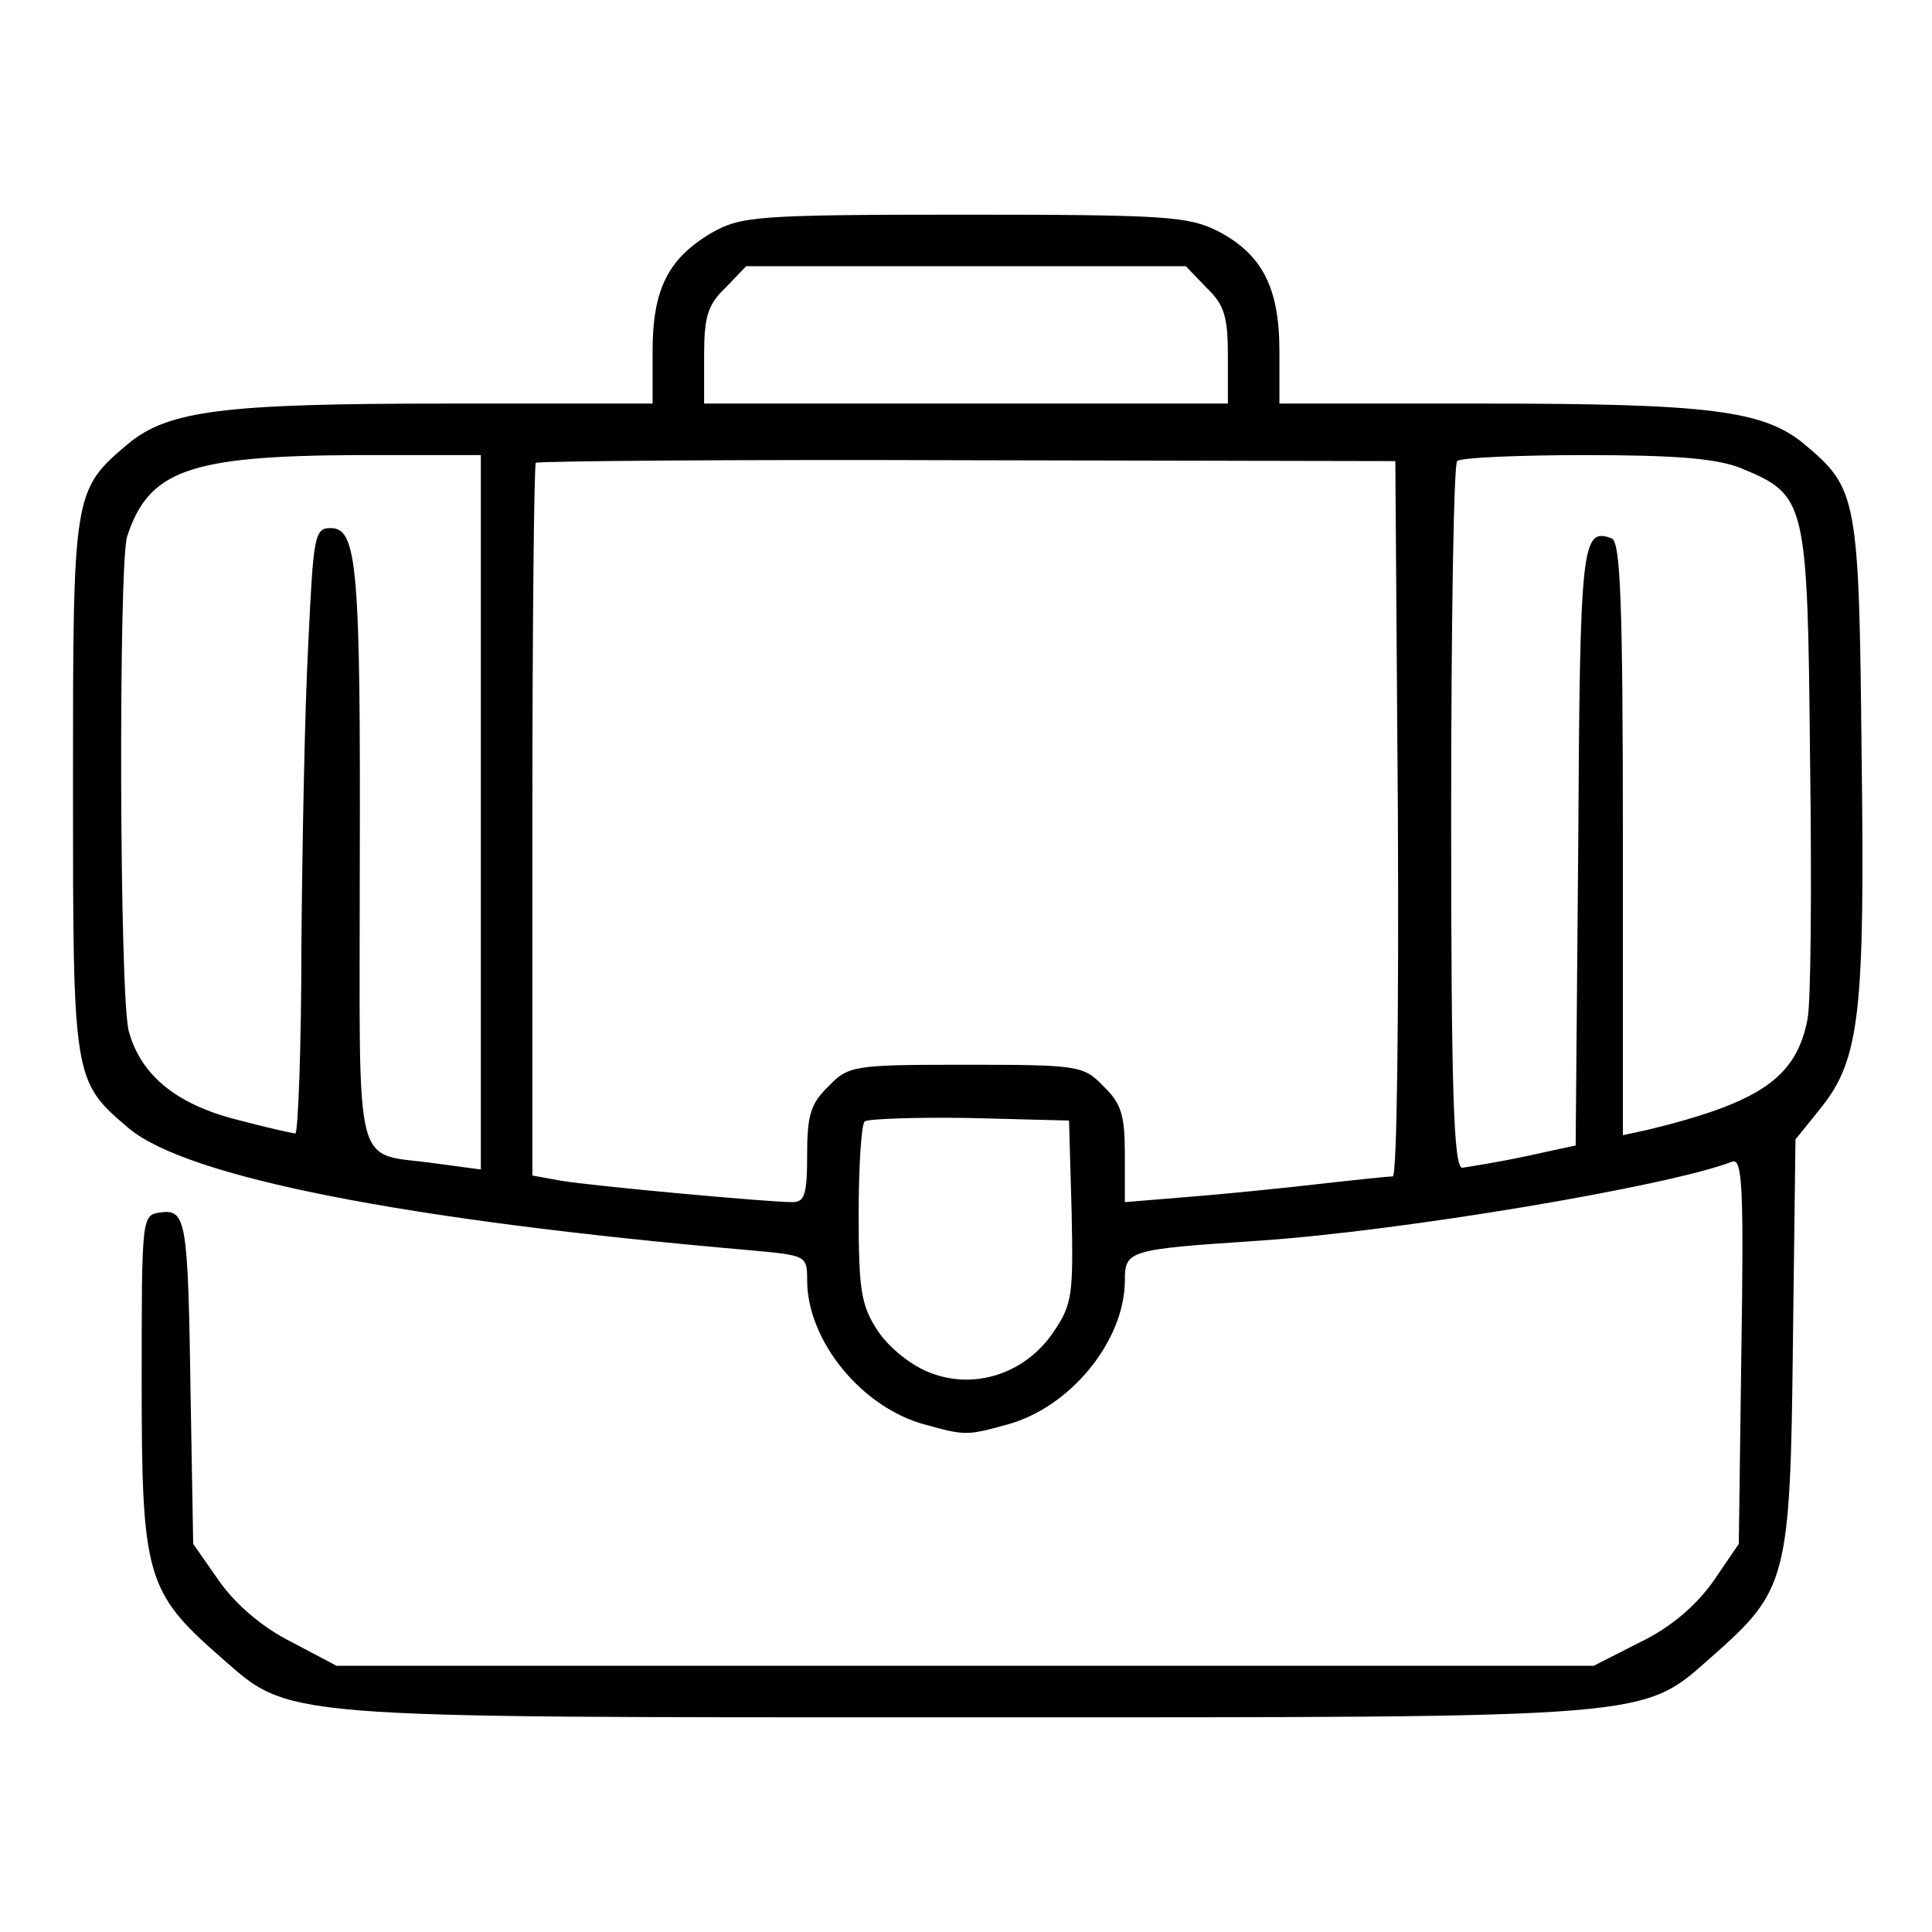
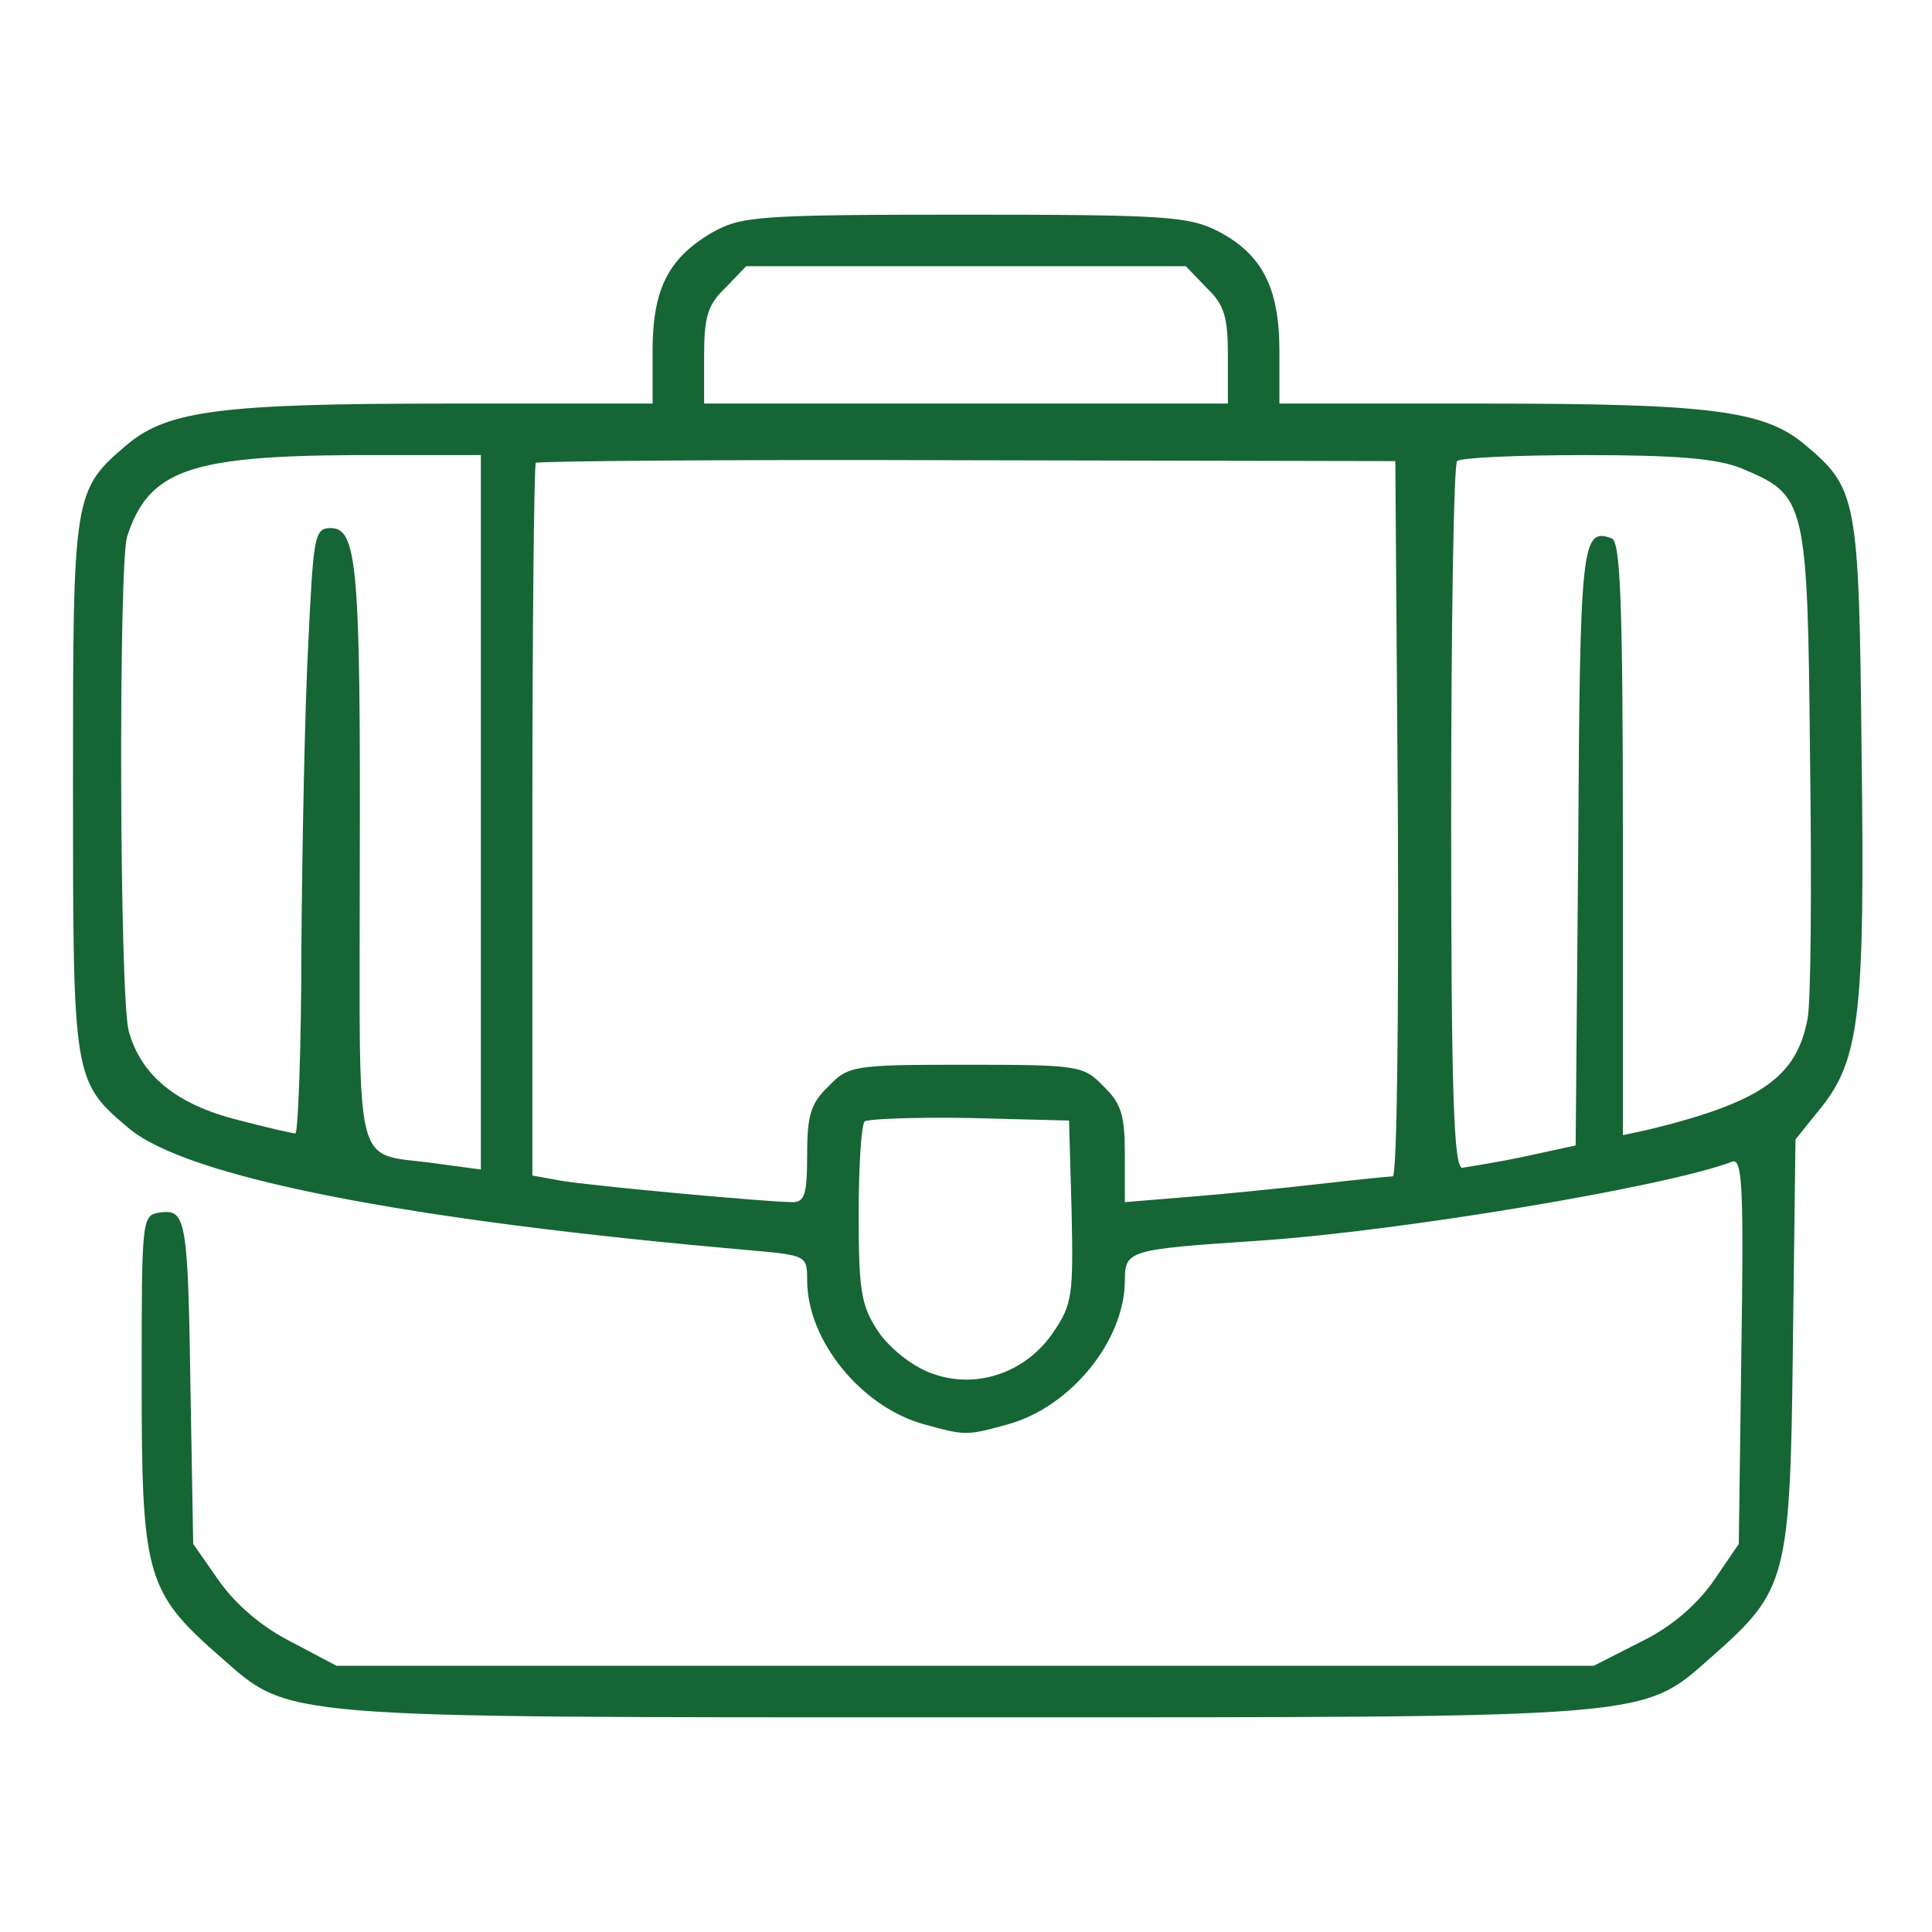
<svg xmlns="http://www.w3.org/2000/svg" version="1.0" width="225pt" height="225pt" viewBox="0 0 225 225" preserveAspectRatio="xMidYMid meet">
-   <g transform="translate(0,225) scale(0.1,-0.1)" fill="#000000" stroke="none">
+   <g transform="translate(0,225) scale(0.1,-0.1)" fill="#166534" stroke="none">
    <path d="M829 1979 c-51 -30 -69 -66 -69 -138 l0 -61 -240 0 c-260 0 -324 -8 -371 -47 -64 -54 -64 -57 -64 -398 0 -342 0 -344 65 -399 68 -57 321 -107 723 -142 66 -6 67 -6 67 -35 0 -70 63 -148 137 -168 47 -13 49 -13 96 0 74 20 137 98 137 168 0 35 5 36 155 46 165 11 476 63 552 92 12 5 14 -27 11 -220 l-3 -225 -30 -44 c-20 -28 -49 -53 -84 -70 l-55 -28 -732 0 -732 0 -53 28 c-34 17 -65 44 -84 71 l-30 43 -3 171 c-3 206 -5 219 -35 215 -22 -3 -22 -4 -22 -198 0 -224 5 -244 91 -319 83 -73 59 -71 869 -71 810 0 786 -2 869 71 87 77 91 89 94 363 l3 239 29 36 c46 57 52 111 48 414 -3 299 -5 308 -67 360 -47 39 -111 47 -371 47 l-240 0 0 61 c0 74 -20 113 -72 140 -34 17 -61 19 -295 19 -243 0 -260 -2 -294 -21z m576 -64 c21 -20 25 -34 25 -80 l0 -55 -305 0 -305 0 0 55 c0 46 4 60 25 80 l24 25 256 0 256 0 24 -25z m-845 -611 l0 -416 -52 7 c-98 14 -89 -22 -89 345 1 351 -3 395 -34 395 -19 0 -20 -10 -26 -135 -4 -74 -7 -233 -8 -352 0 -120 -4 -218 -7 -218 -3 0 -34 7 -68 16 -71 18 -112 52 -126 103 -11 39 -12 543 -2 576 25 77 72 94 265 95 l147 0 0 -416z m1068 -8 c1 -229 -1 -416 -6 -416 -4 0 -43 -4 -87 -9 -44 -5 -113 -12 -152 -15 l-73 -6 0 55 c0 46 -4 60 -25 80 -23 24 -29 25 -160 25 -131 0 -137 -1 -160 -25 -21 -20 -25 -34 -25 -80 0 -46 -3 -55 -17 -55 -29 0 -235 19 -270 25 l-33 6 0 413 c0 227 2 415 4 417 2 2 229 4 503 3 l498 -1 3 -417z m399 409 c77 -32 78 -36 81 -340 2 -148 1 -284 -3 -302 -13 -68 -55 -97 -187 -129 l-28 -6 0 345 c0 279 -3 346 -13 350 -35 13 -37 -5 -39 -358 l-3 -349 -60 -13 c-33 -7 -66 -12 -72 -13 -10 0 -13 88 -13 408 0 225 3 412 7 415 3 4 71 7 149 7 106 0 153 -4 181 -15z m-779 -866 c2 -96 1 -108 -21 -140 -32 -48 -91 -68 -143 -48 -22 8 -48 29 -61 48 -20 30 -23 47 -23 136 0 56 3 105 7 109 4 3 59 5 122 4 l116 -3 3 -106z" />
  </g>
</svg>
